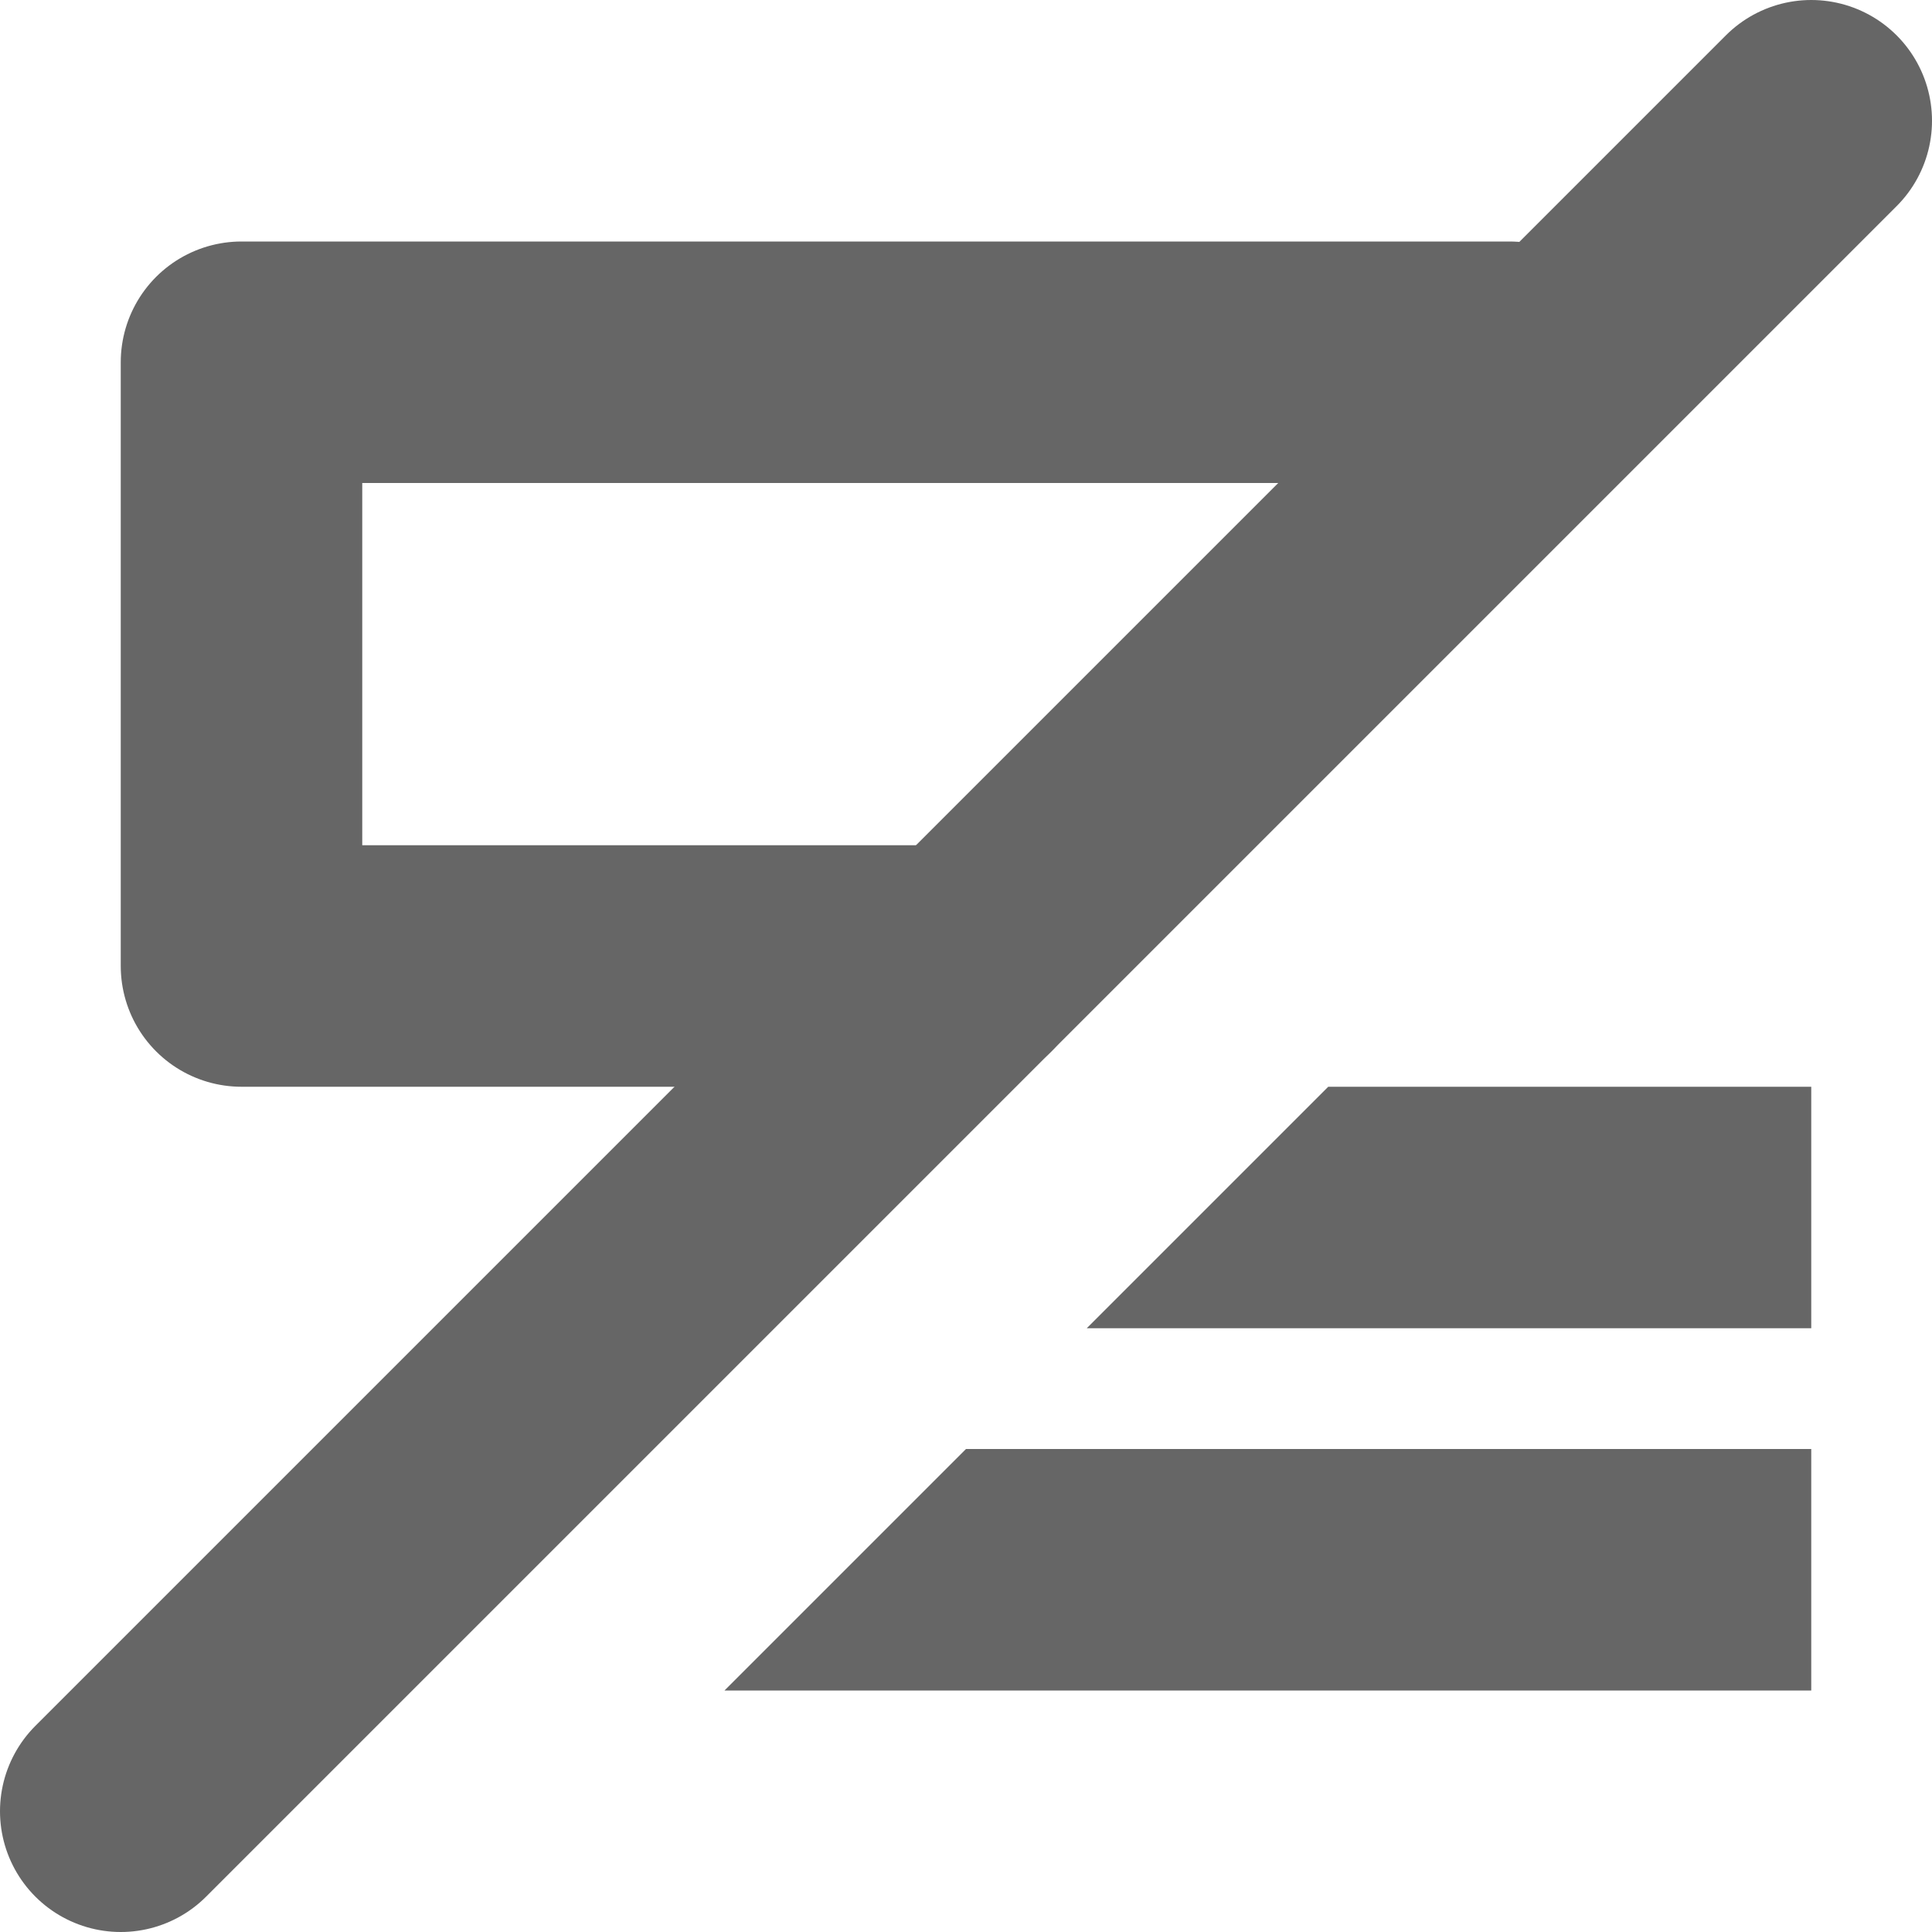
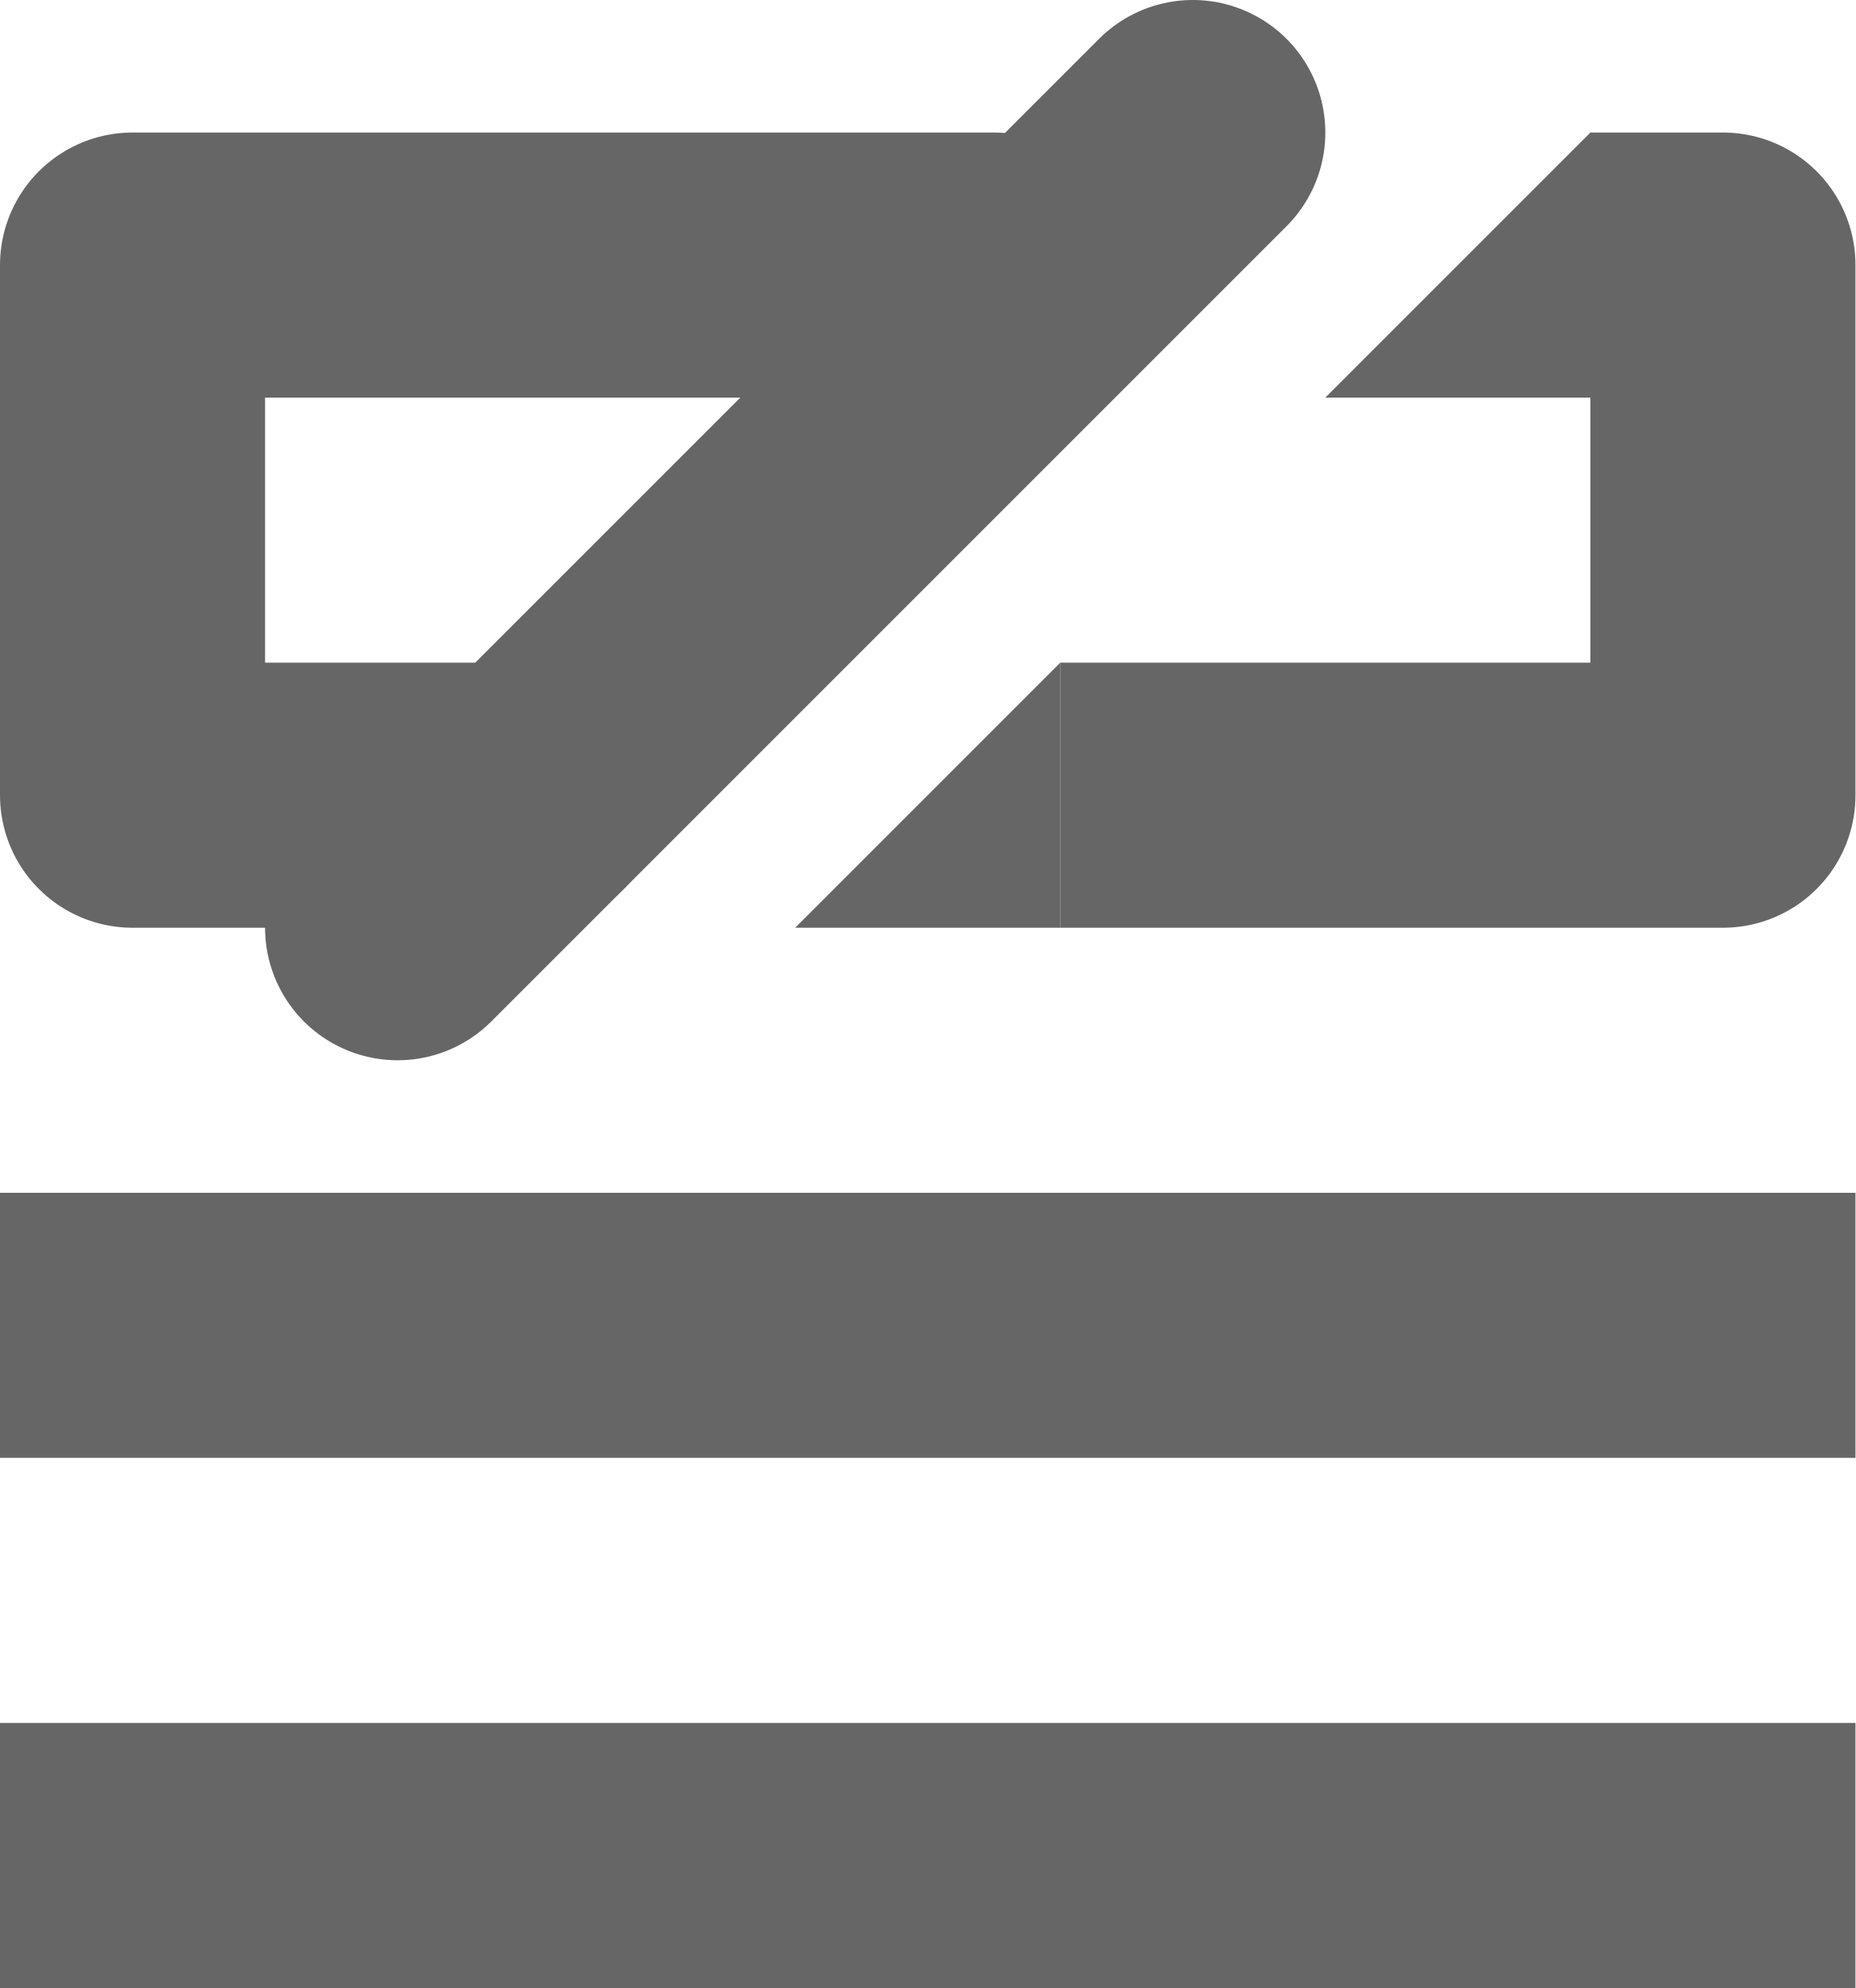
- <svg xmlns="http://www.w3.org/2000/svg" width="16" height="16" viewBox="0 0 16 16" fill="none">
-   <rect width="12" height="14" fill="black" fill-opacity="0" transform="translate(2 1)" />
-   <path d="M15 1L1 15" stroke="#666666" stroke-width="2" stroke-linecap="round" />
-   <path d="M11 9H15V11H9L11 9Z" fill="#666666" />
-   <path d="M8 12H15V14H6L8 12Z" fill="#666666" />
-   <path d="M12.5 3H2V8H8" stroke="#666666" stroke-width="2" stroke-miterlimit="16" stroke-linecap="round" stroke-linejoin="round" />
+ <svg xmlns="http://www.w3.org/2000/svg" width="14" height="15" viewBox="0 0 14 15" fill="none">
+   <rect width="12" height="14" fill="black" fill-opacity="0" transform="translate(1)" />
+   <rect y="13" width="14" height="2" fill="#666666" />
+   <rect y="9" width="14" height="2" fill="#666666" />
+   <path d="M9 1L3 7" stroke="#666666" stroke-width="2" stroke-linecap="round" />
+   <path d="M7.5 2H1V6H4" stroke="#666666" stroke-width="2" stroke-miterlimit="16" stroke-linecap="round" stroke-linejoin="round" />
+   <path d="M8 6H13V2H12" stroke="#666666" stroke-width="2" stroke-linejoin="round" />
+   <path d="M11.5 2.5H11.207L11.5 2.207V2.5Z" stroke="#666666" />
+   <path d="M7.207 6.5L7.5 6.207V6.5H7.207Z" stroke="#666666" />
</svg>
